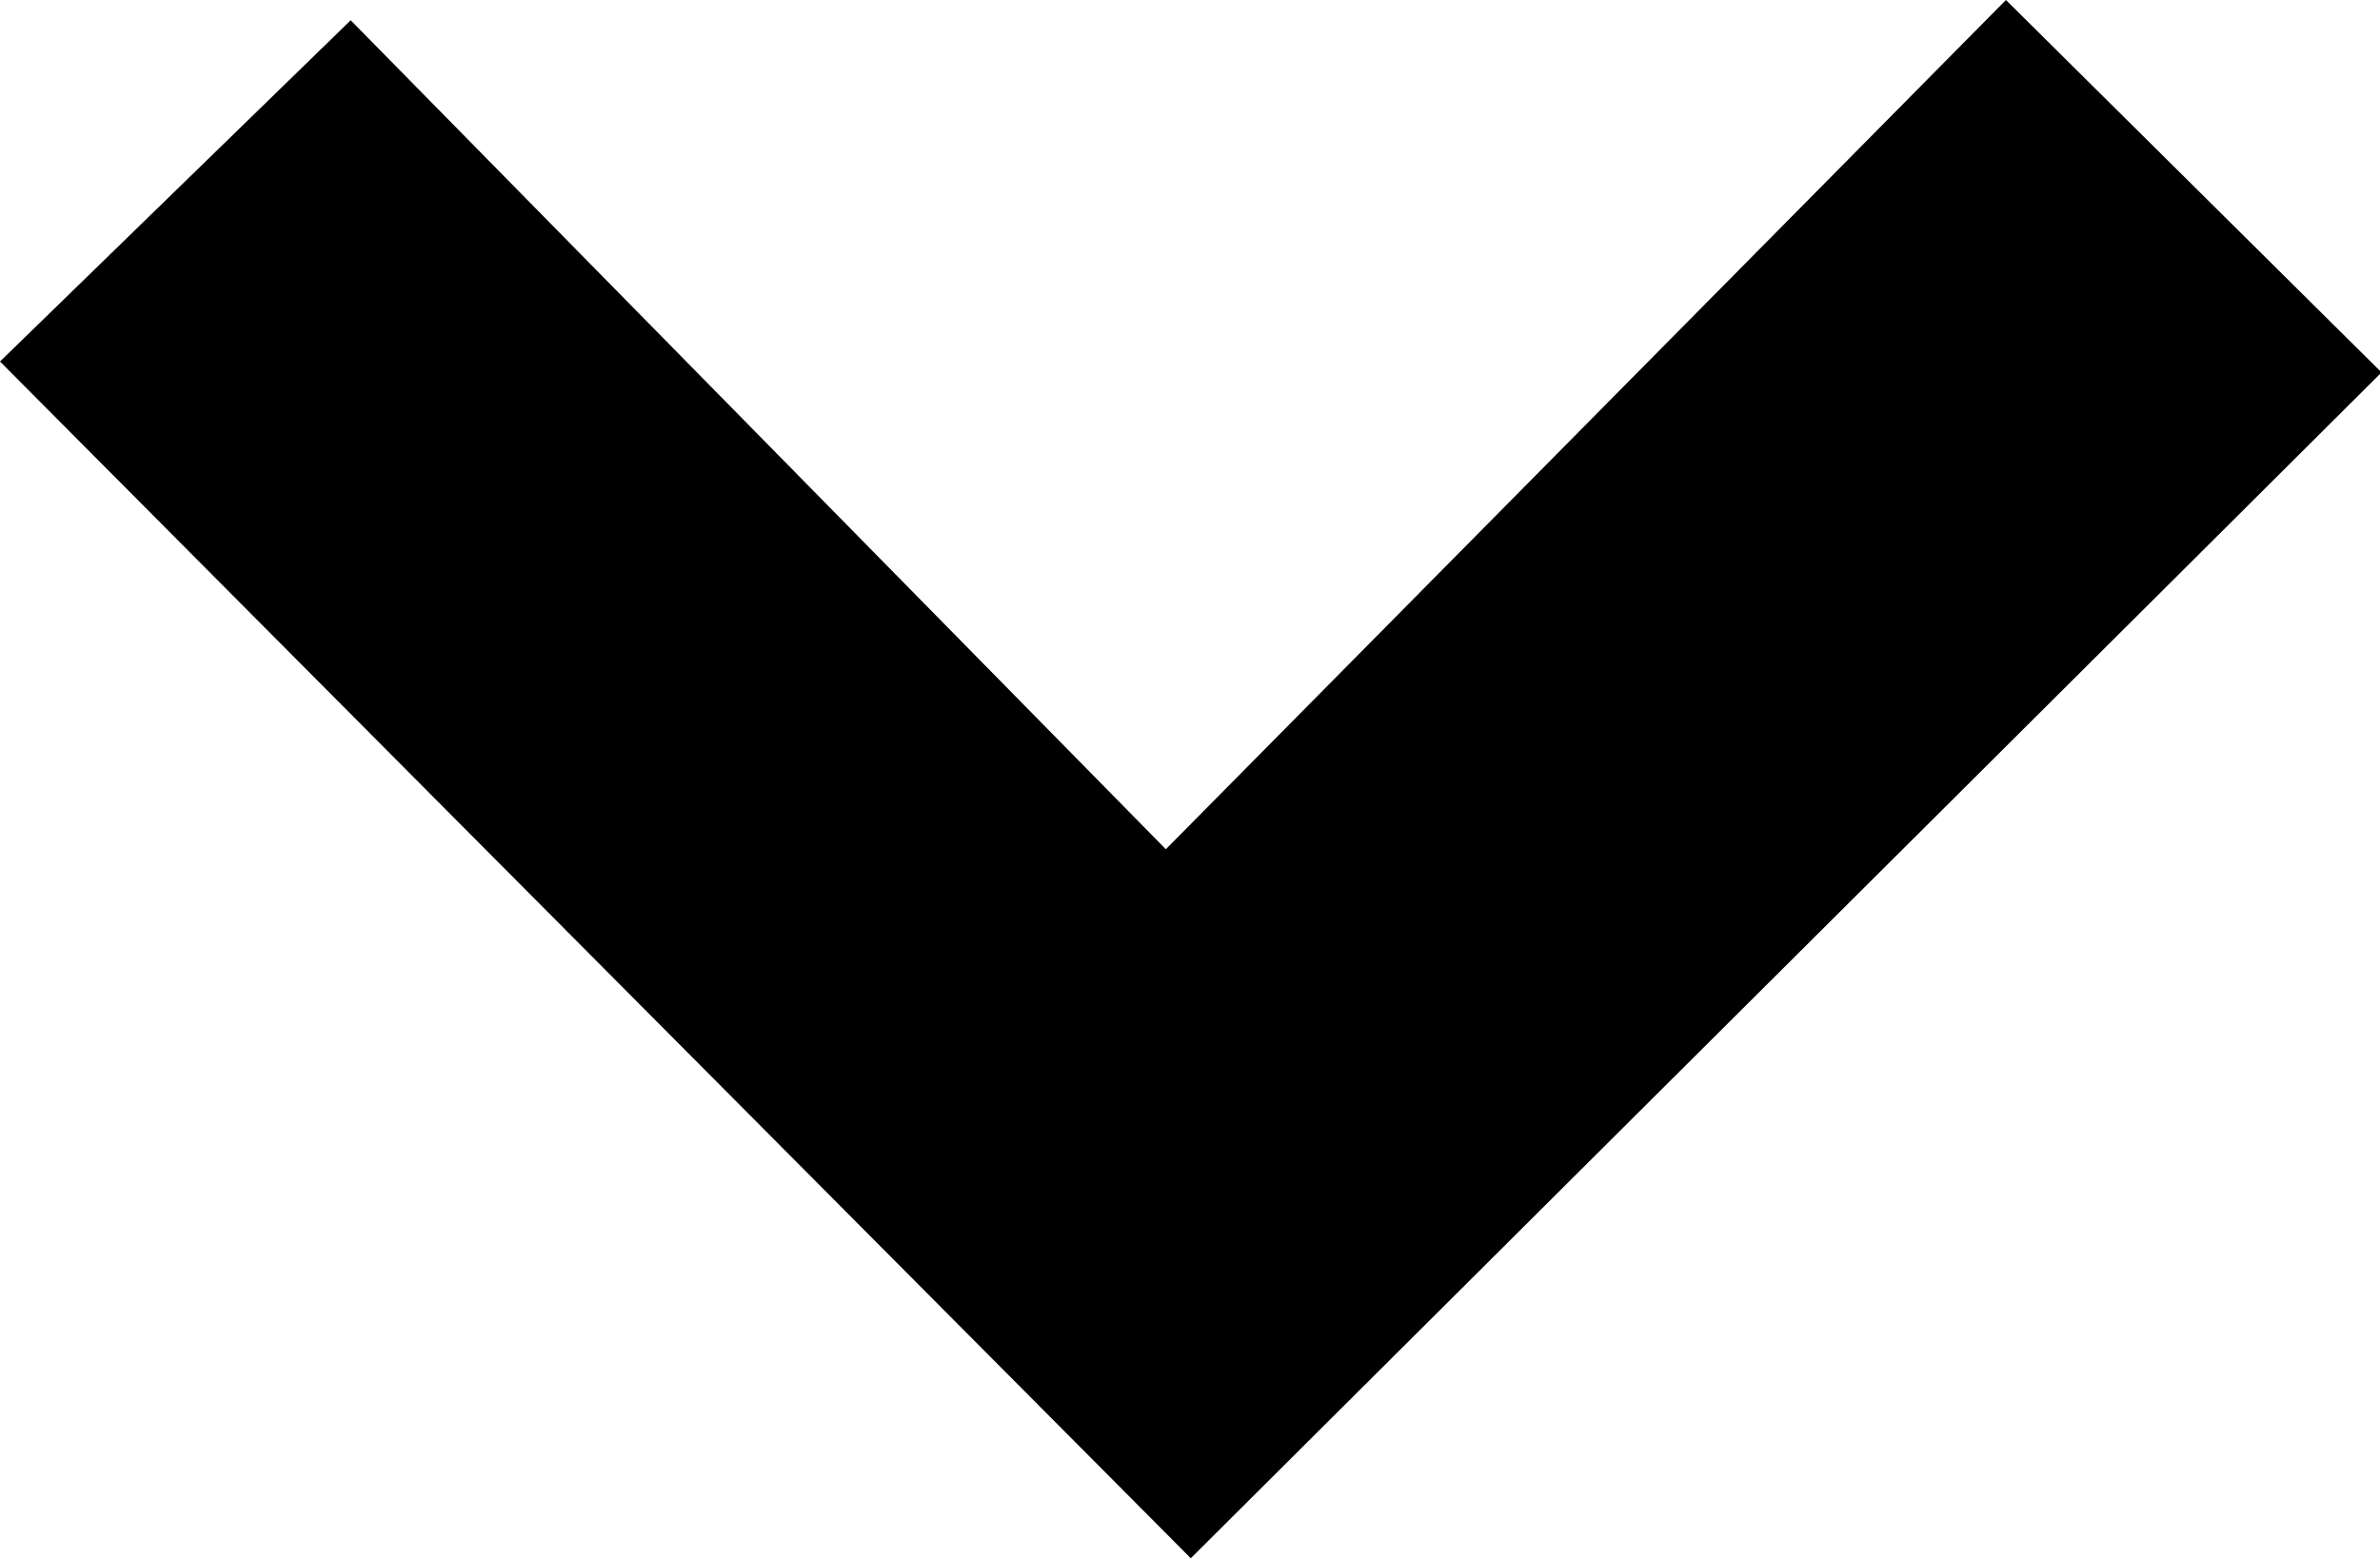
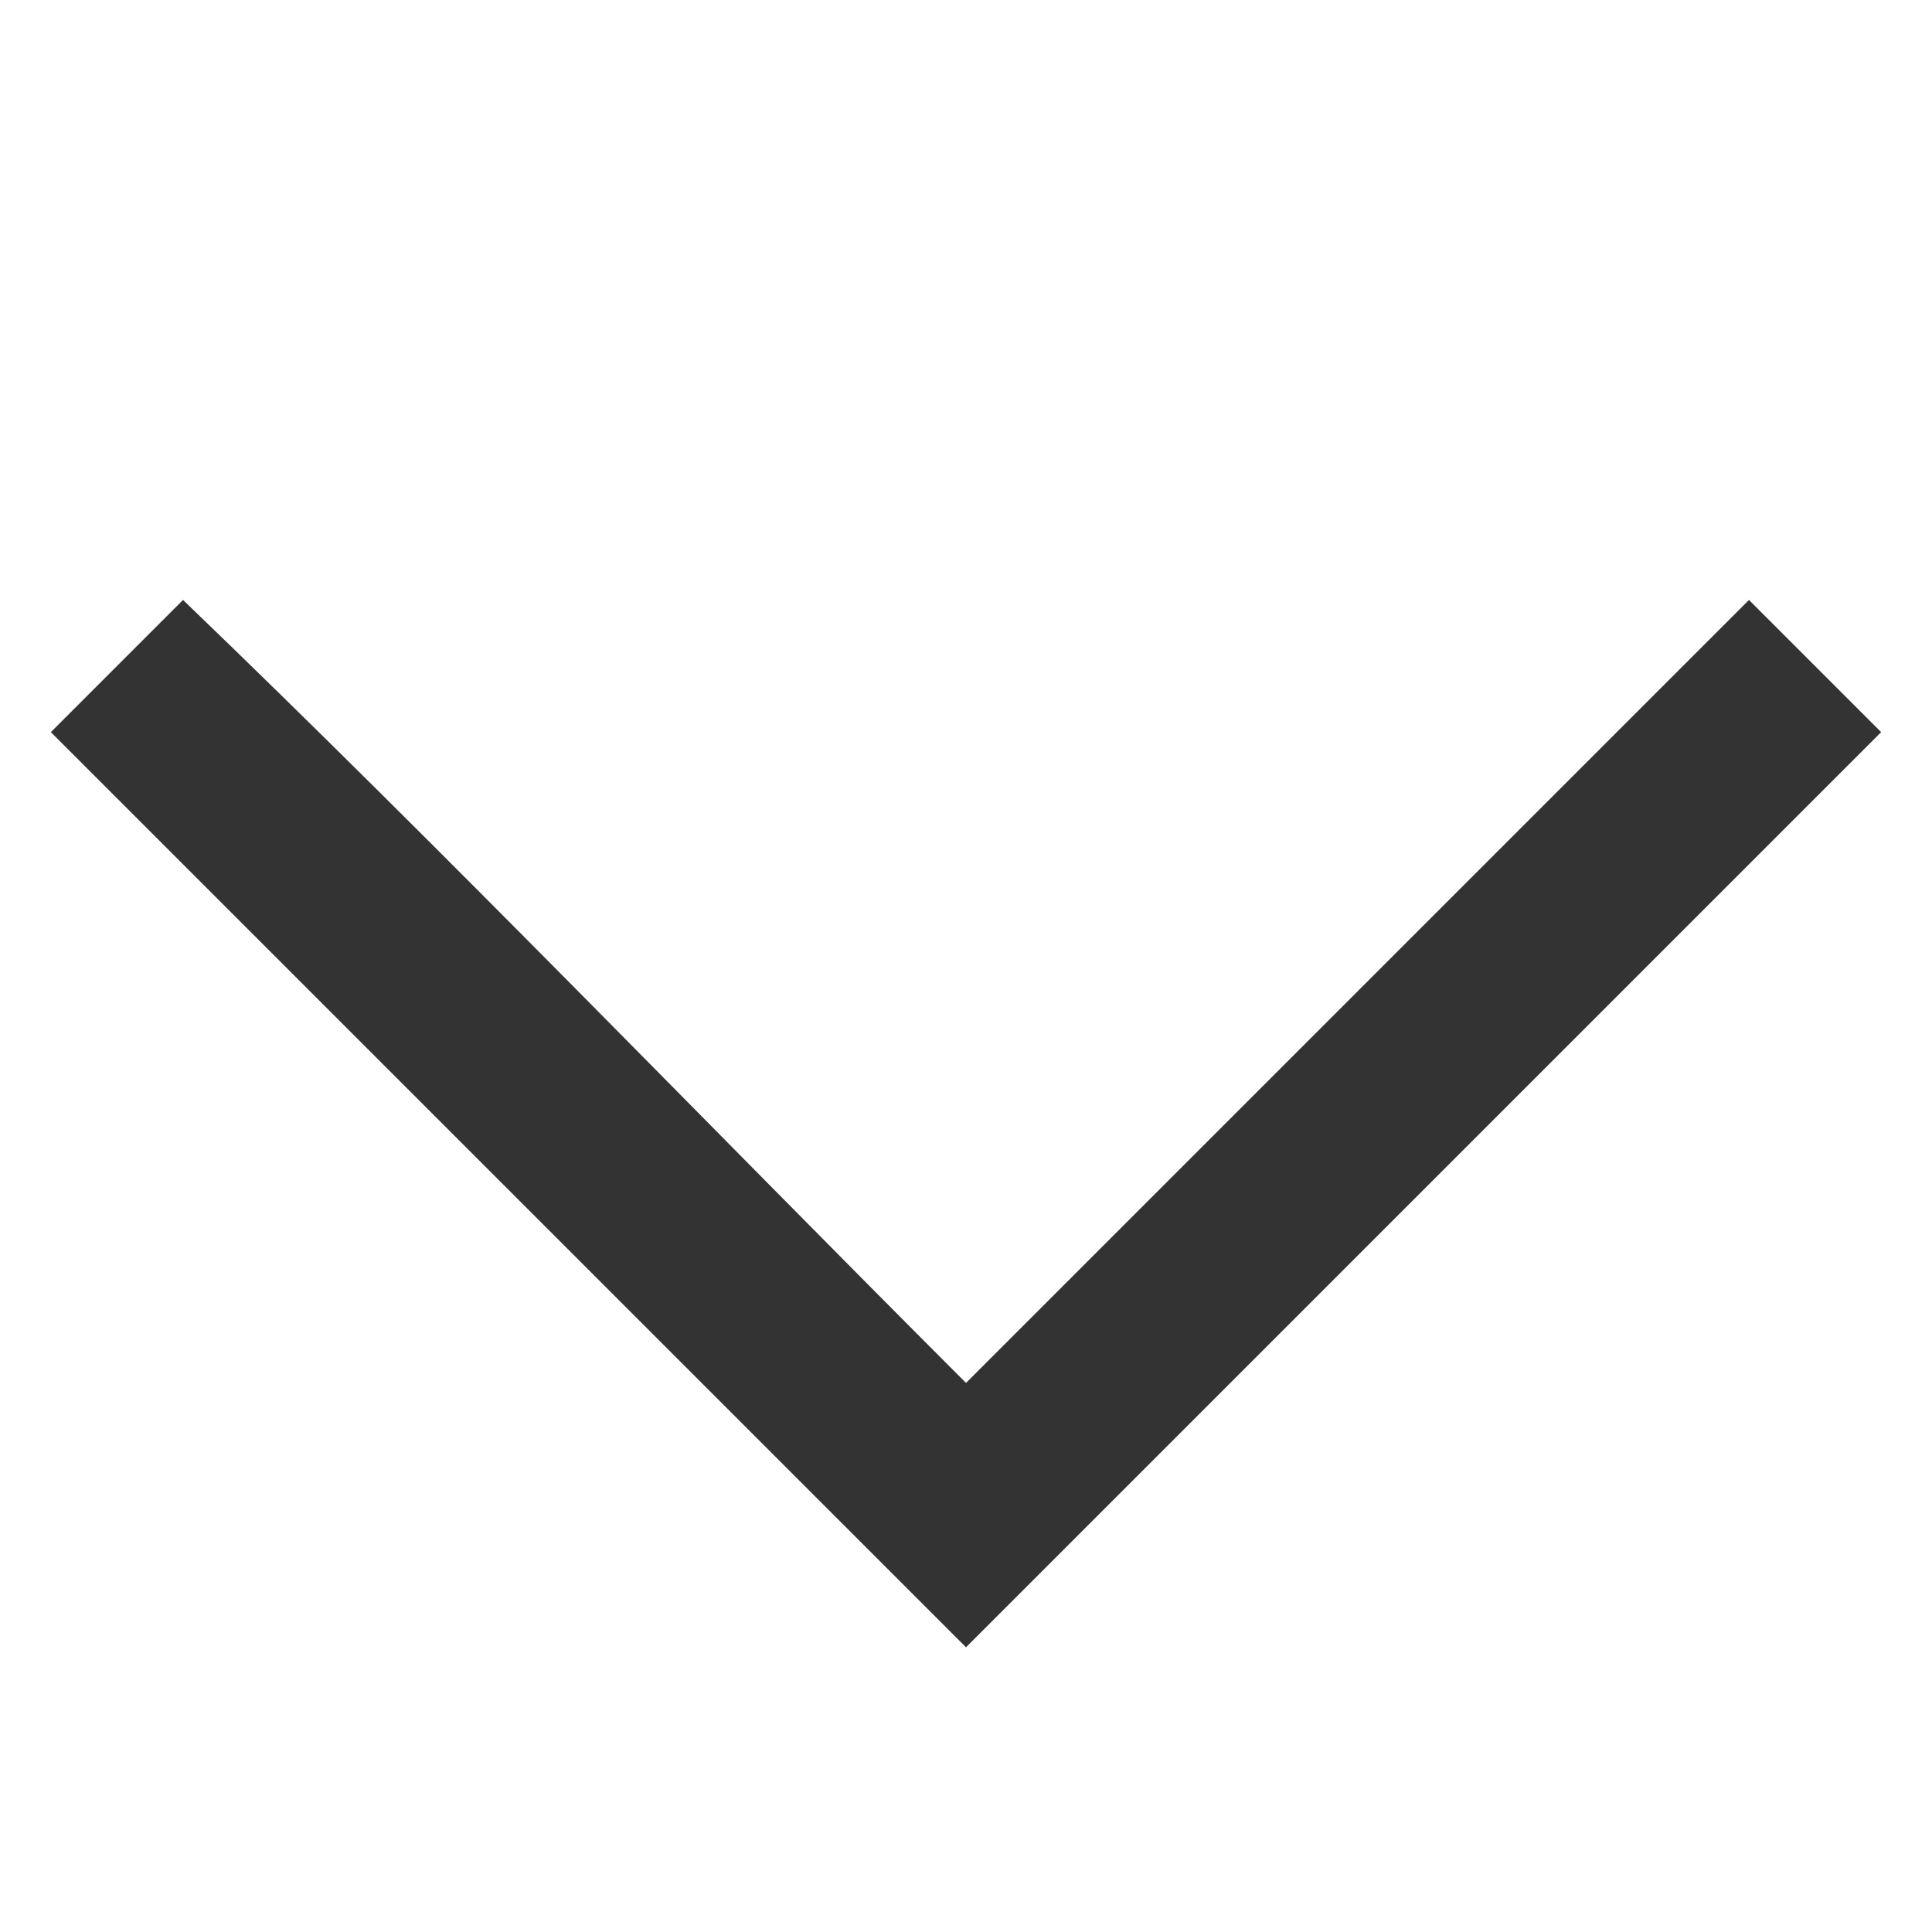
- <svg xmlns="http://www.w3.org/2000/svg" id="Layer_2" data-name="Layer 2" viewBox="0 0 15.27 10">
-   <path d="M8.36,14.32l2.25-2.19,5.23,5.32L21.23,12l2.41,2.39L16,22Z" transform="translate(-8.36 -12)" />
+ <svg xmlns="http://www.w3.org/2000/svg" version="1.1" id="Layer_1" x="0px" y="0px" viewBox="0 0 19 19" style="enable-background:new 0 0 19 19;" xml:space="preserve">
+   <style type="text/css">
+ 	.st0{fill:#333333;}
+ </style>
+   <path class="st0" d="M9.5,13.6c2.6-2.6,5.1-5.1,7.7-7.7c0.4,0.4,0.9,0.9,1.3,1.3c-3,3-6,6-9,9c-3-3-6-6-9-9c0.4-0.4,0.9-0.9,1.3-1.3  C4.4,8.4,6.9,11,9.5,13.6z" />
</svg>
